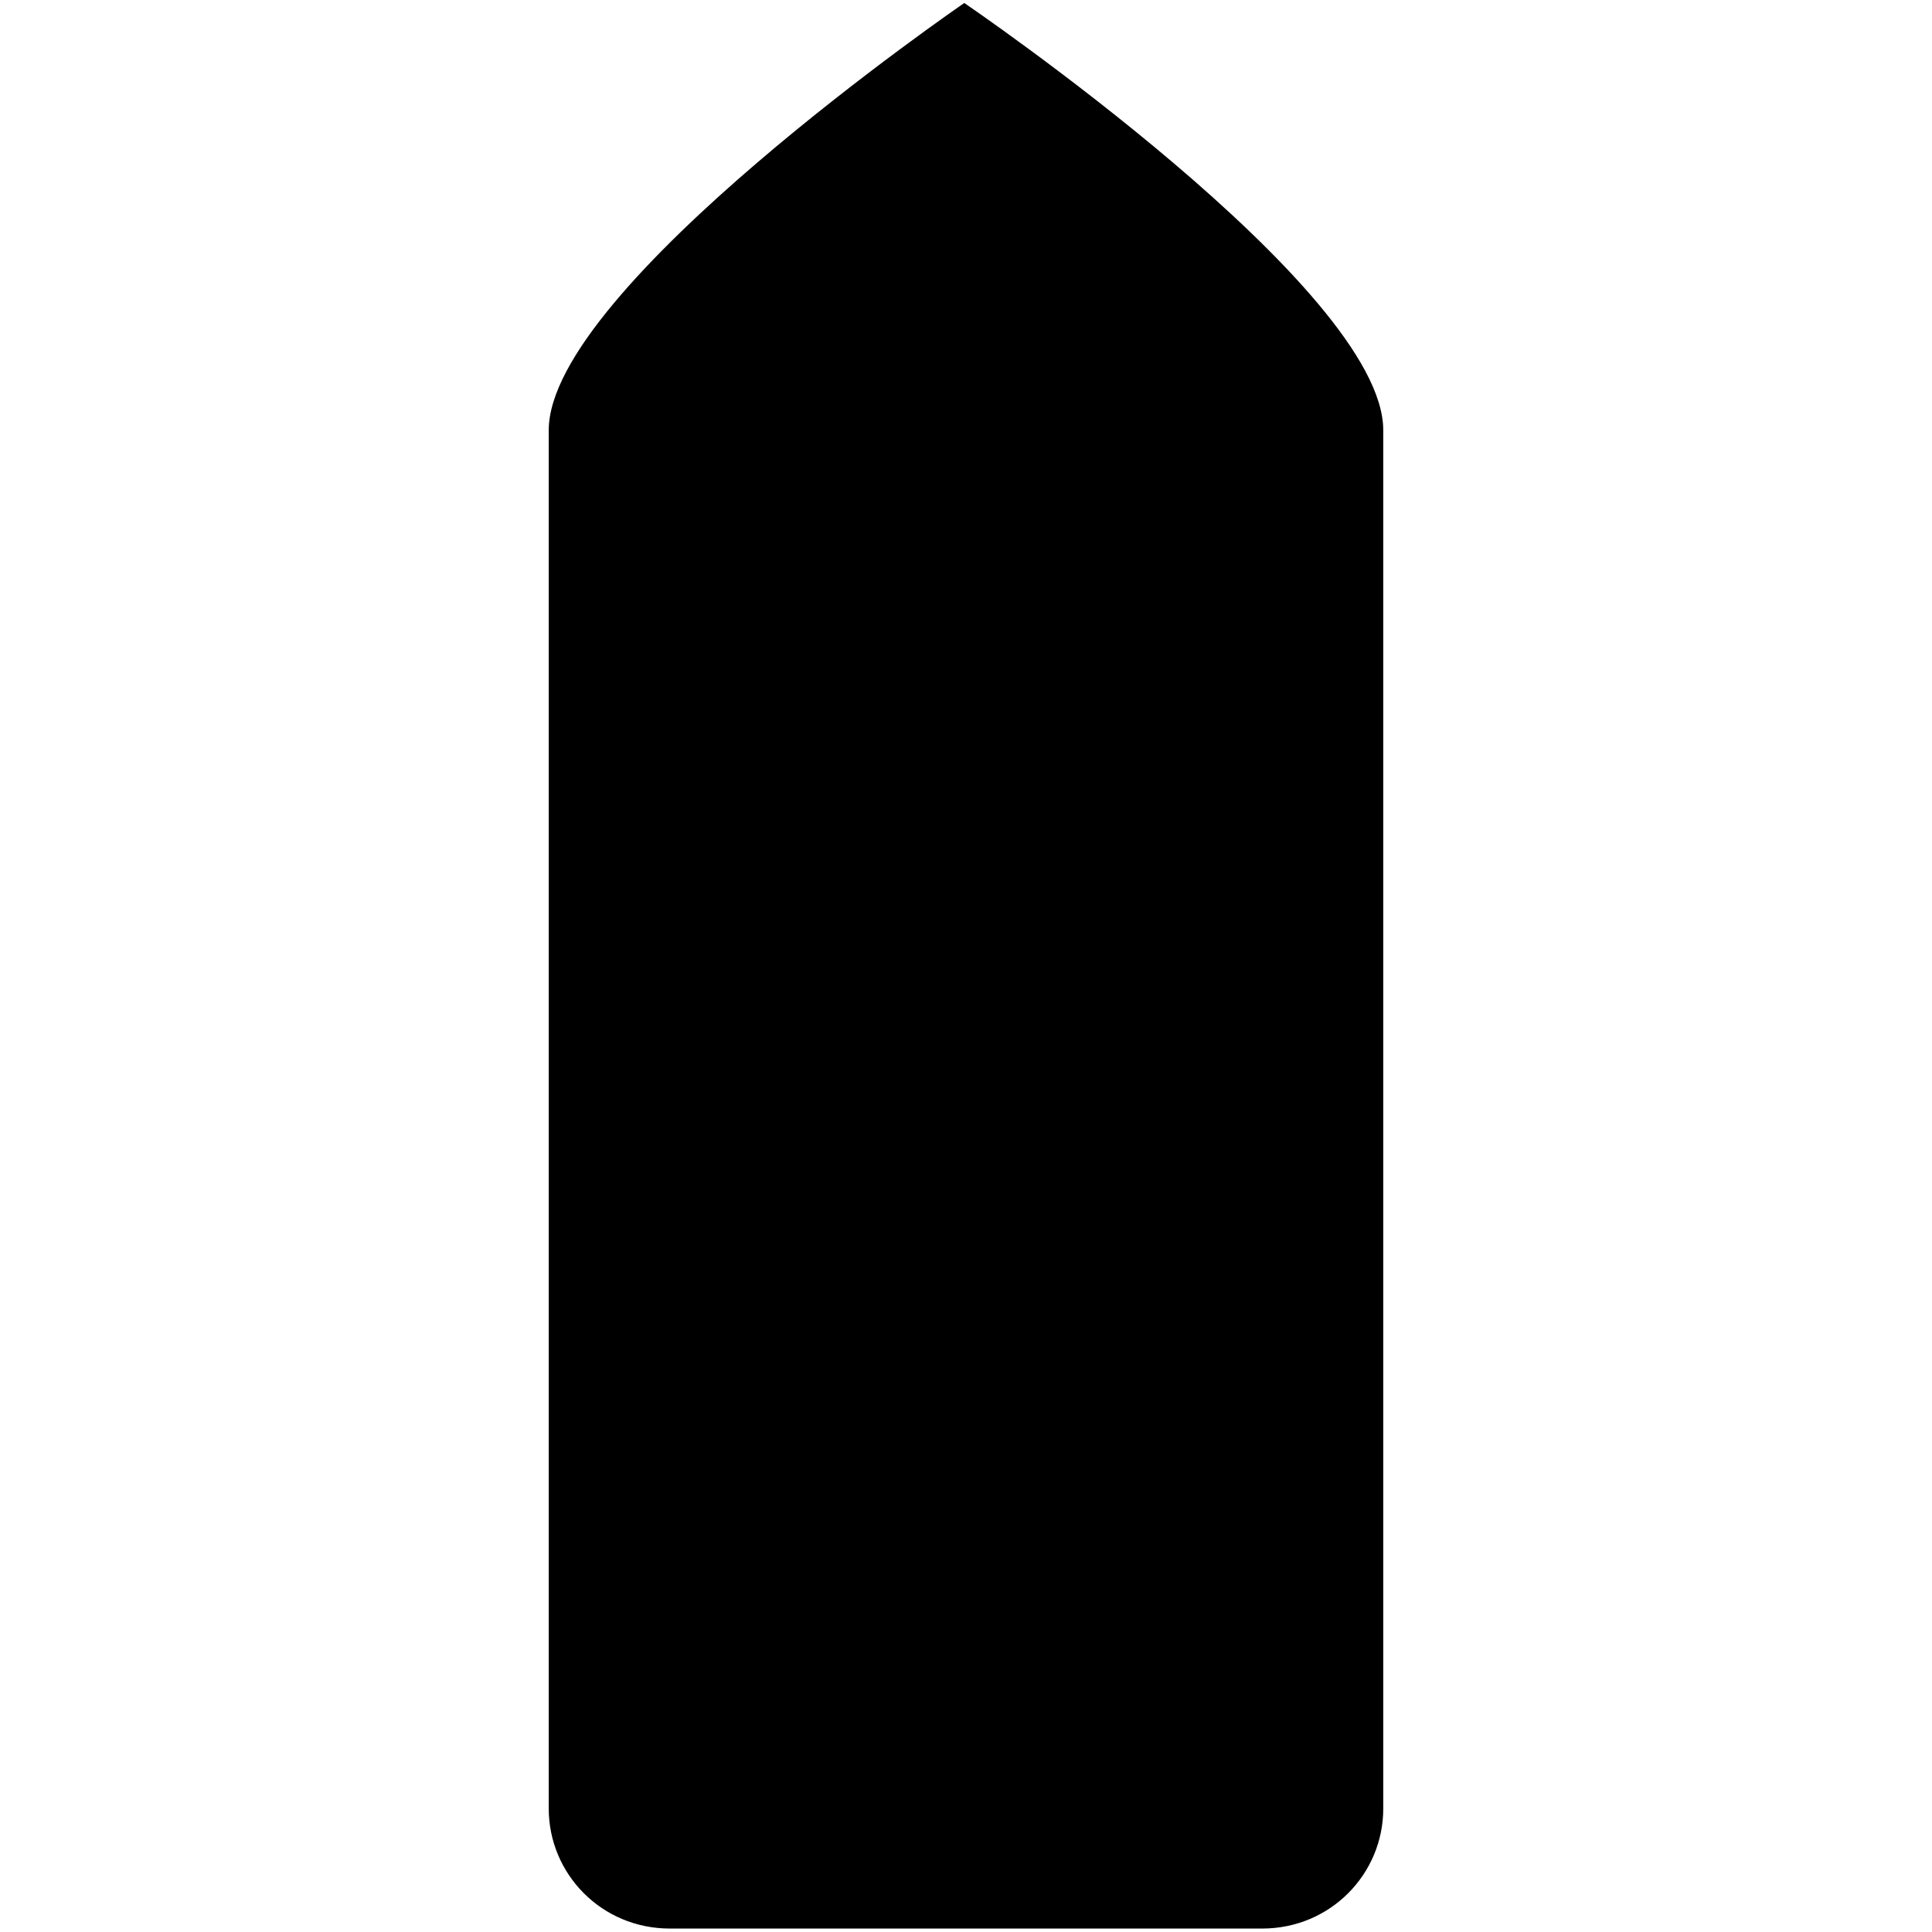
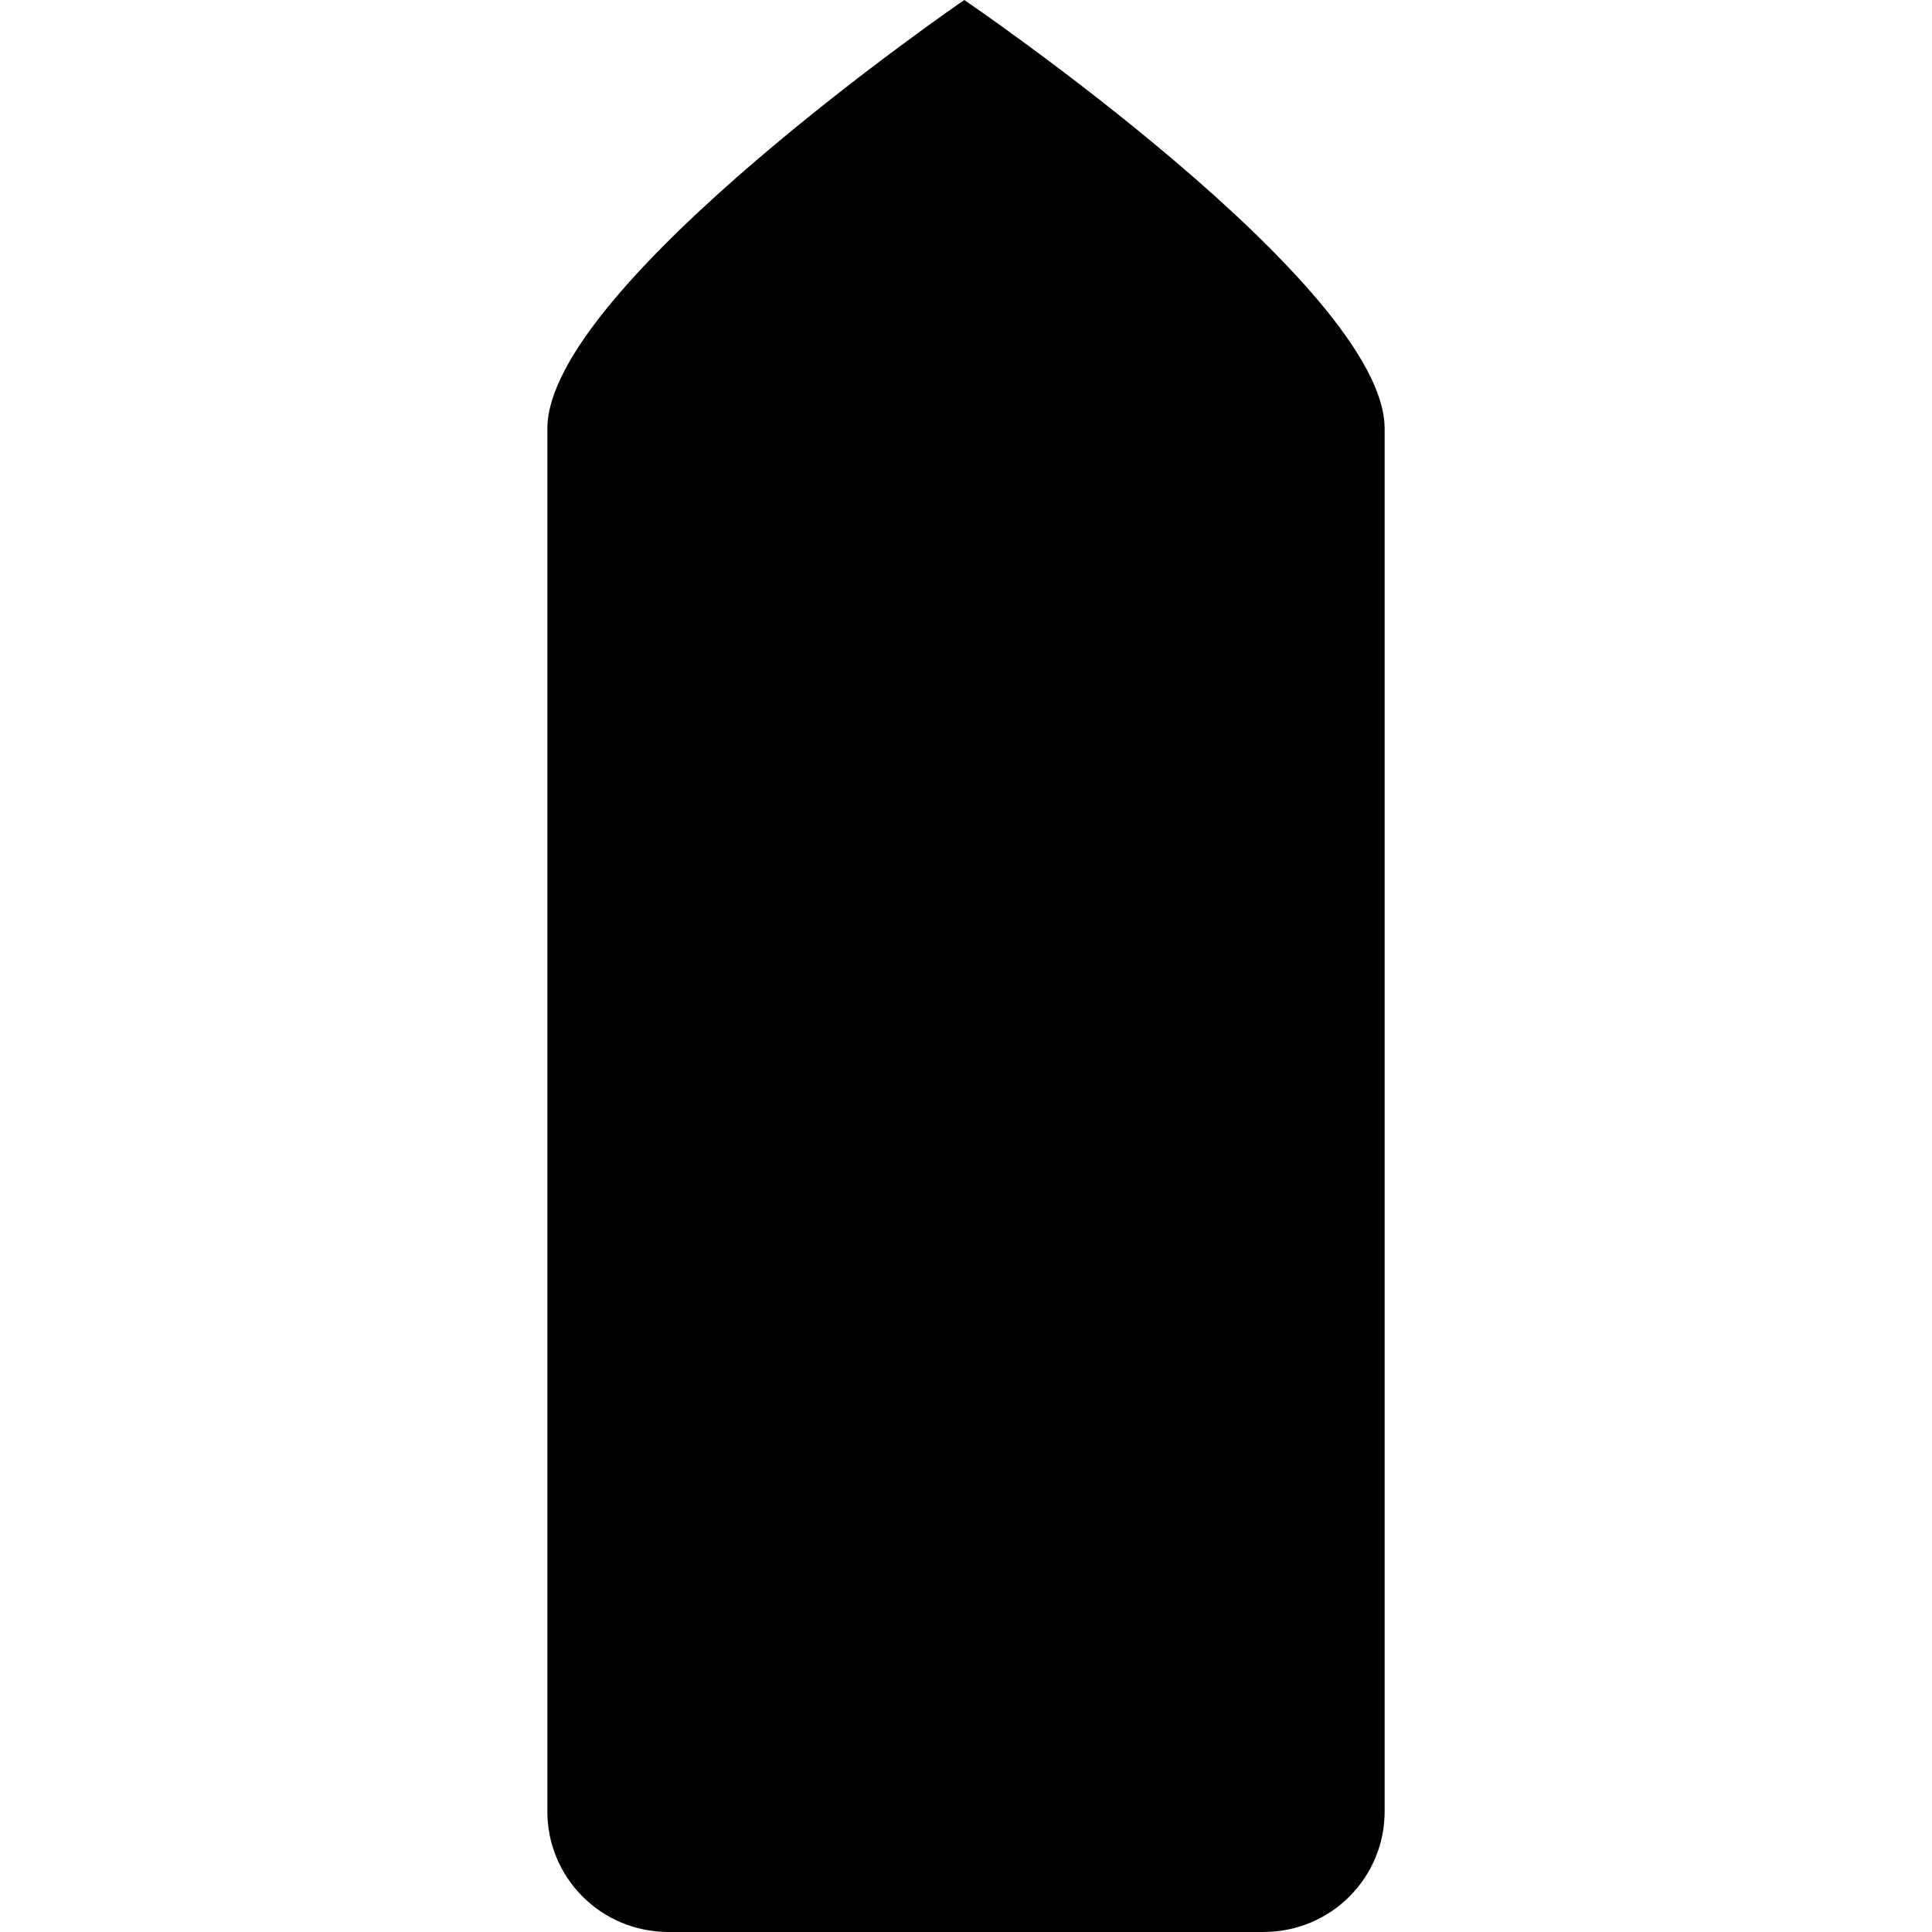
- <svg xmlns="http://www.w3.org/2000/svg" version="1.1" id="Layer_1" x="0px" y="0px" viewBox="0 0 449.6 449.5" style="enable-background:new 0 0 449.6 449.5;" xml:space="preserve">
-   <path d="M155.9,448.8c-16,0-28.2-12.8-28.2-27.9c0,0,0-316.3,0-320.8c0-33.1,96.7-99.4,96.7-99.4s97.5,66.3,97.5,99.4v320.8  c0,15.1-12.2,27.9-28.2,27.9H155.9z" />
+ <svg xmlns="http://www.w3.org/2000/svg" version="1.1" id="Layer_1" x="0px" y="0px" viewBox="0 0 1792 1792" style="enable-background:new 0 0 1792 1792;" xml:space="preserve">
+   <path d="M620.5,1792c-64,0-112.8-51.2-112.8-111.6c0,0,0-1264.9,0-1282.9C507.7,265.1,894.4,0,894.4,0s389.9,265.1,389.9,397.5  v1282.9c0,60.4-48.8,111.6-112.8,111.6C1171.5,1792,620.5,1792,620.5,1792z" />
</svg>
